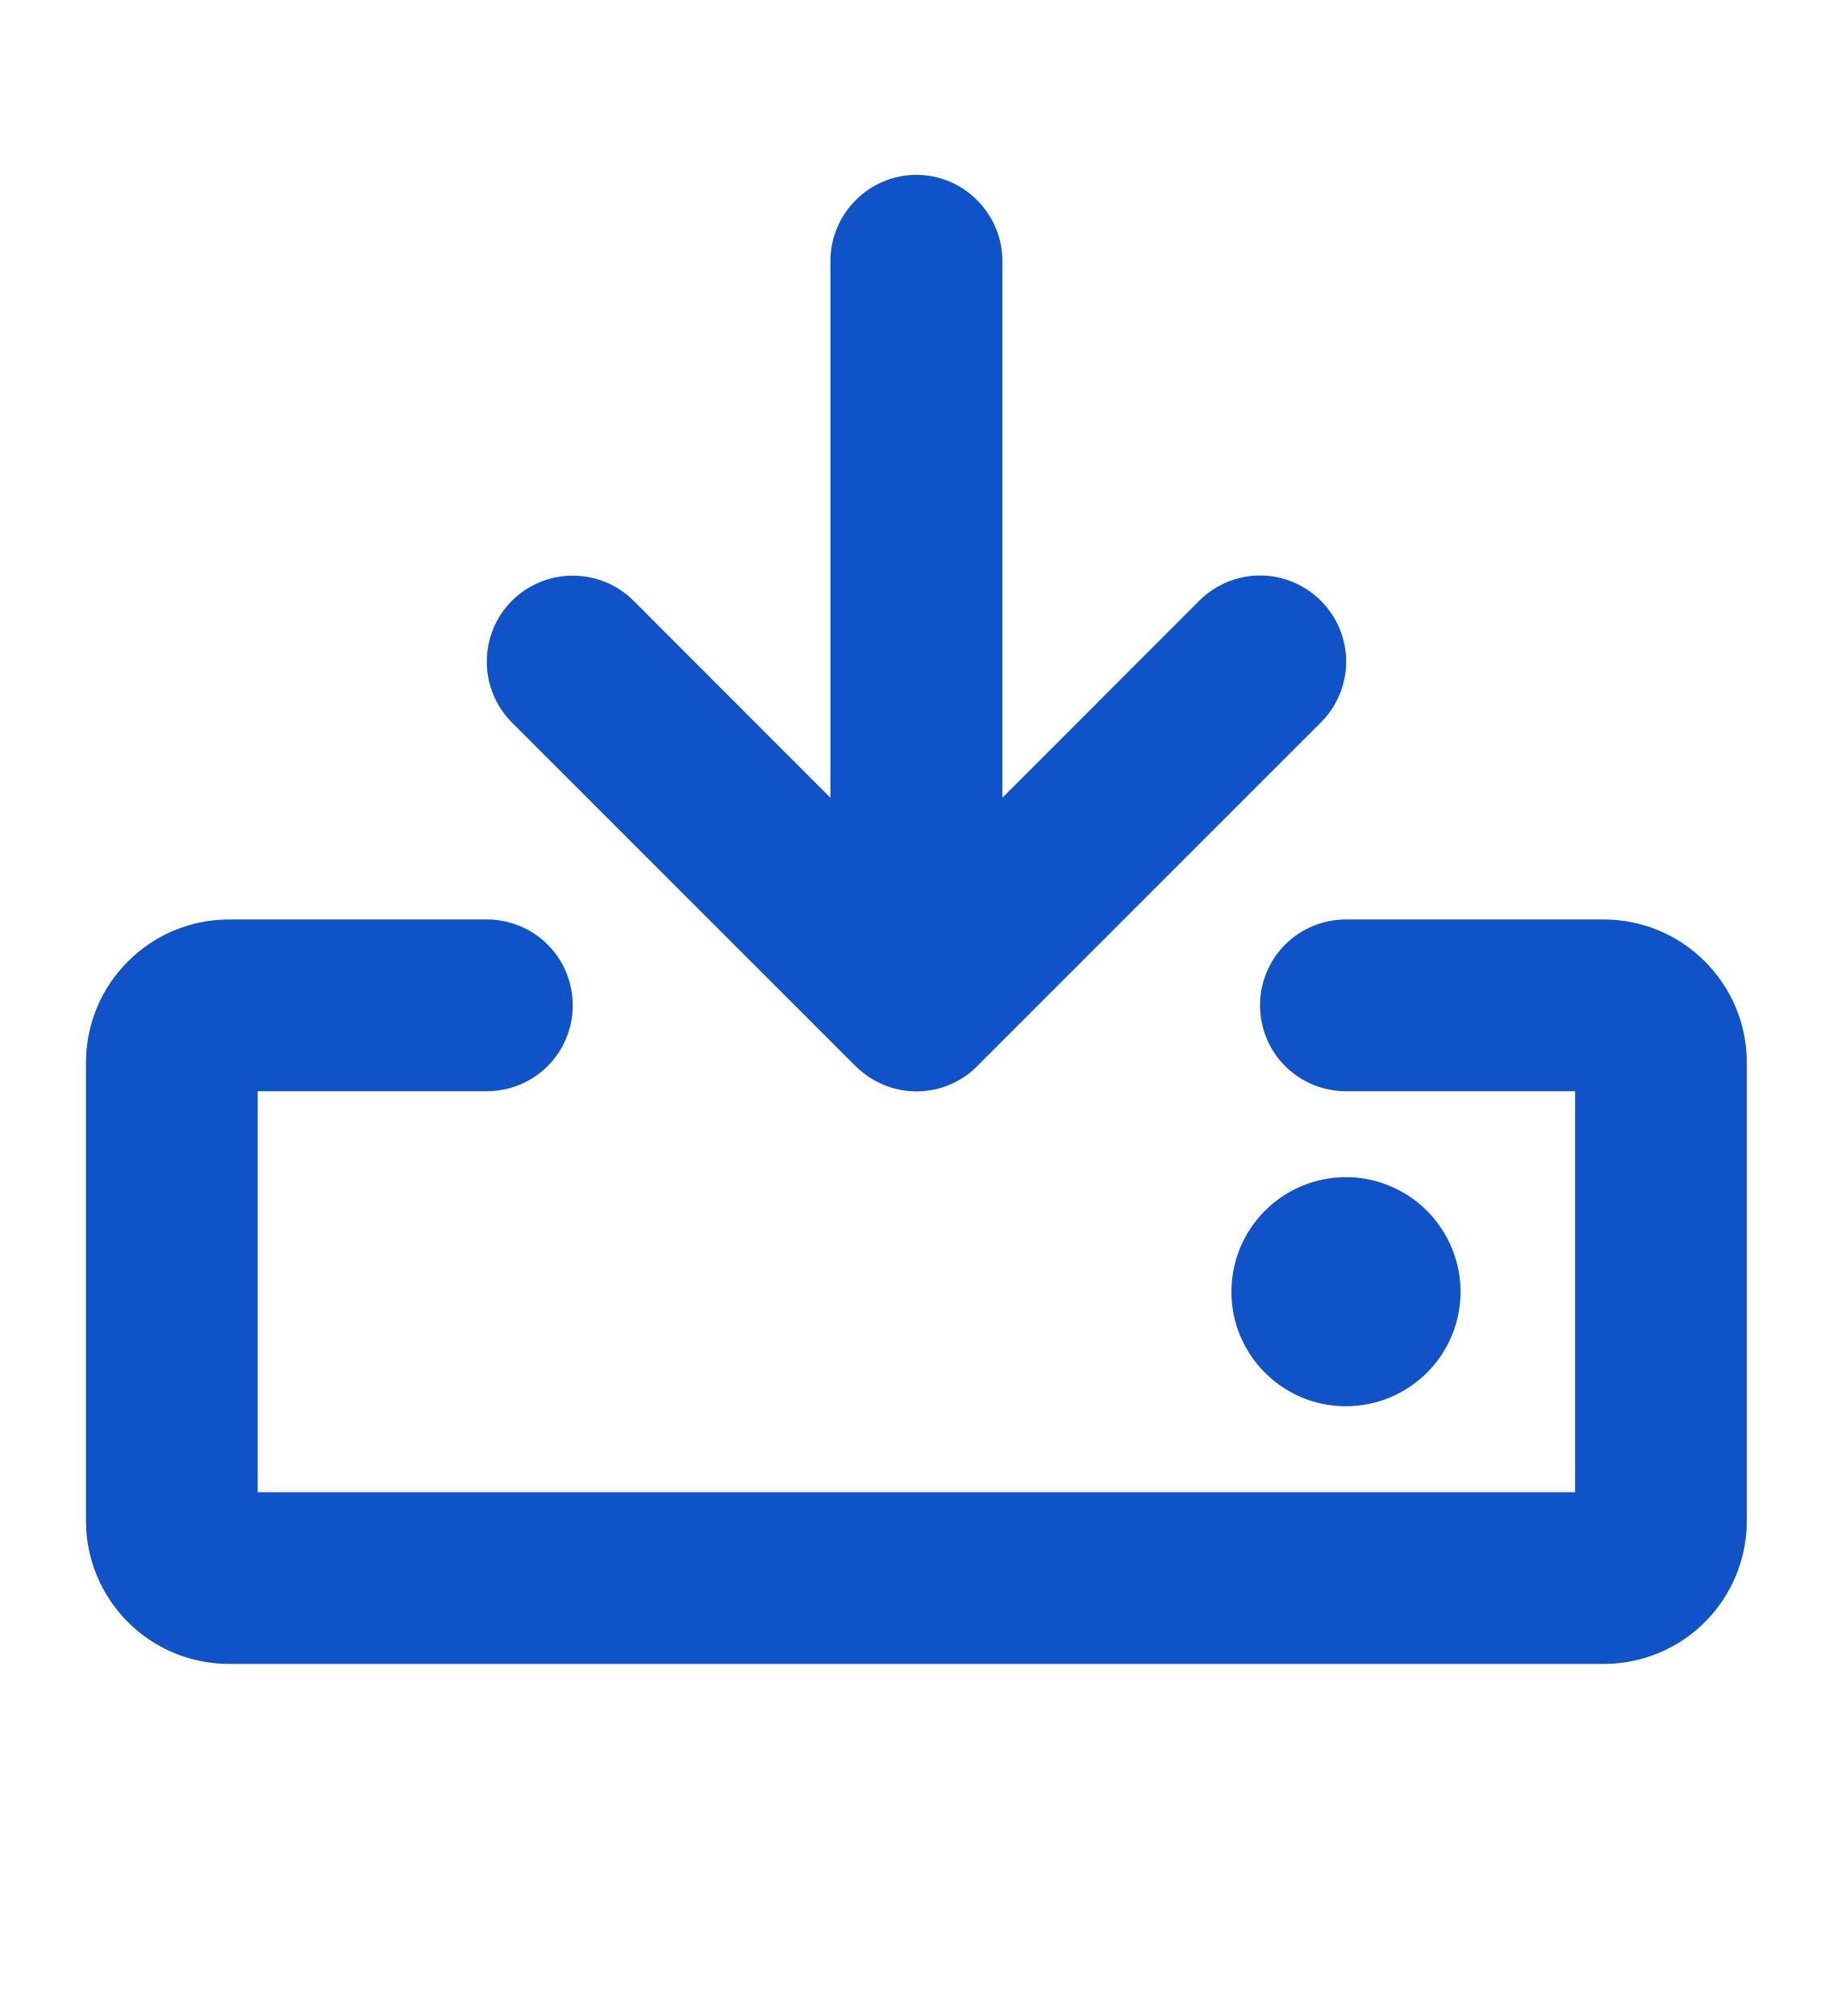
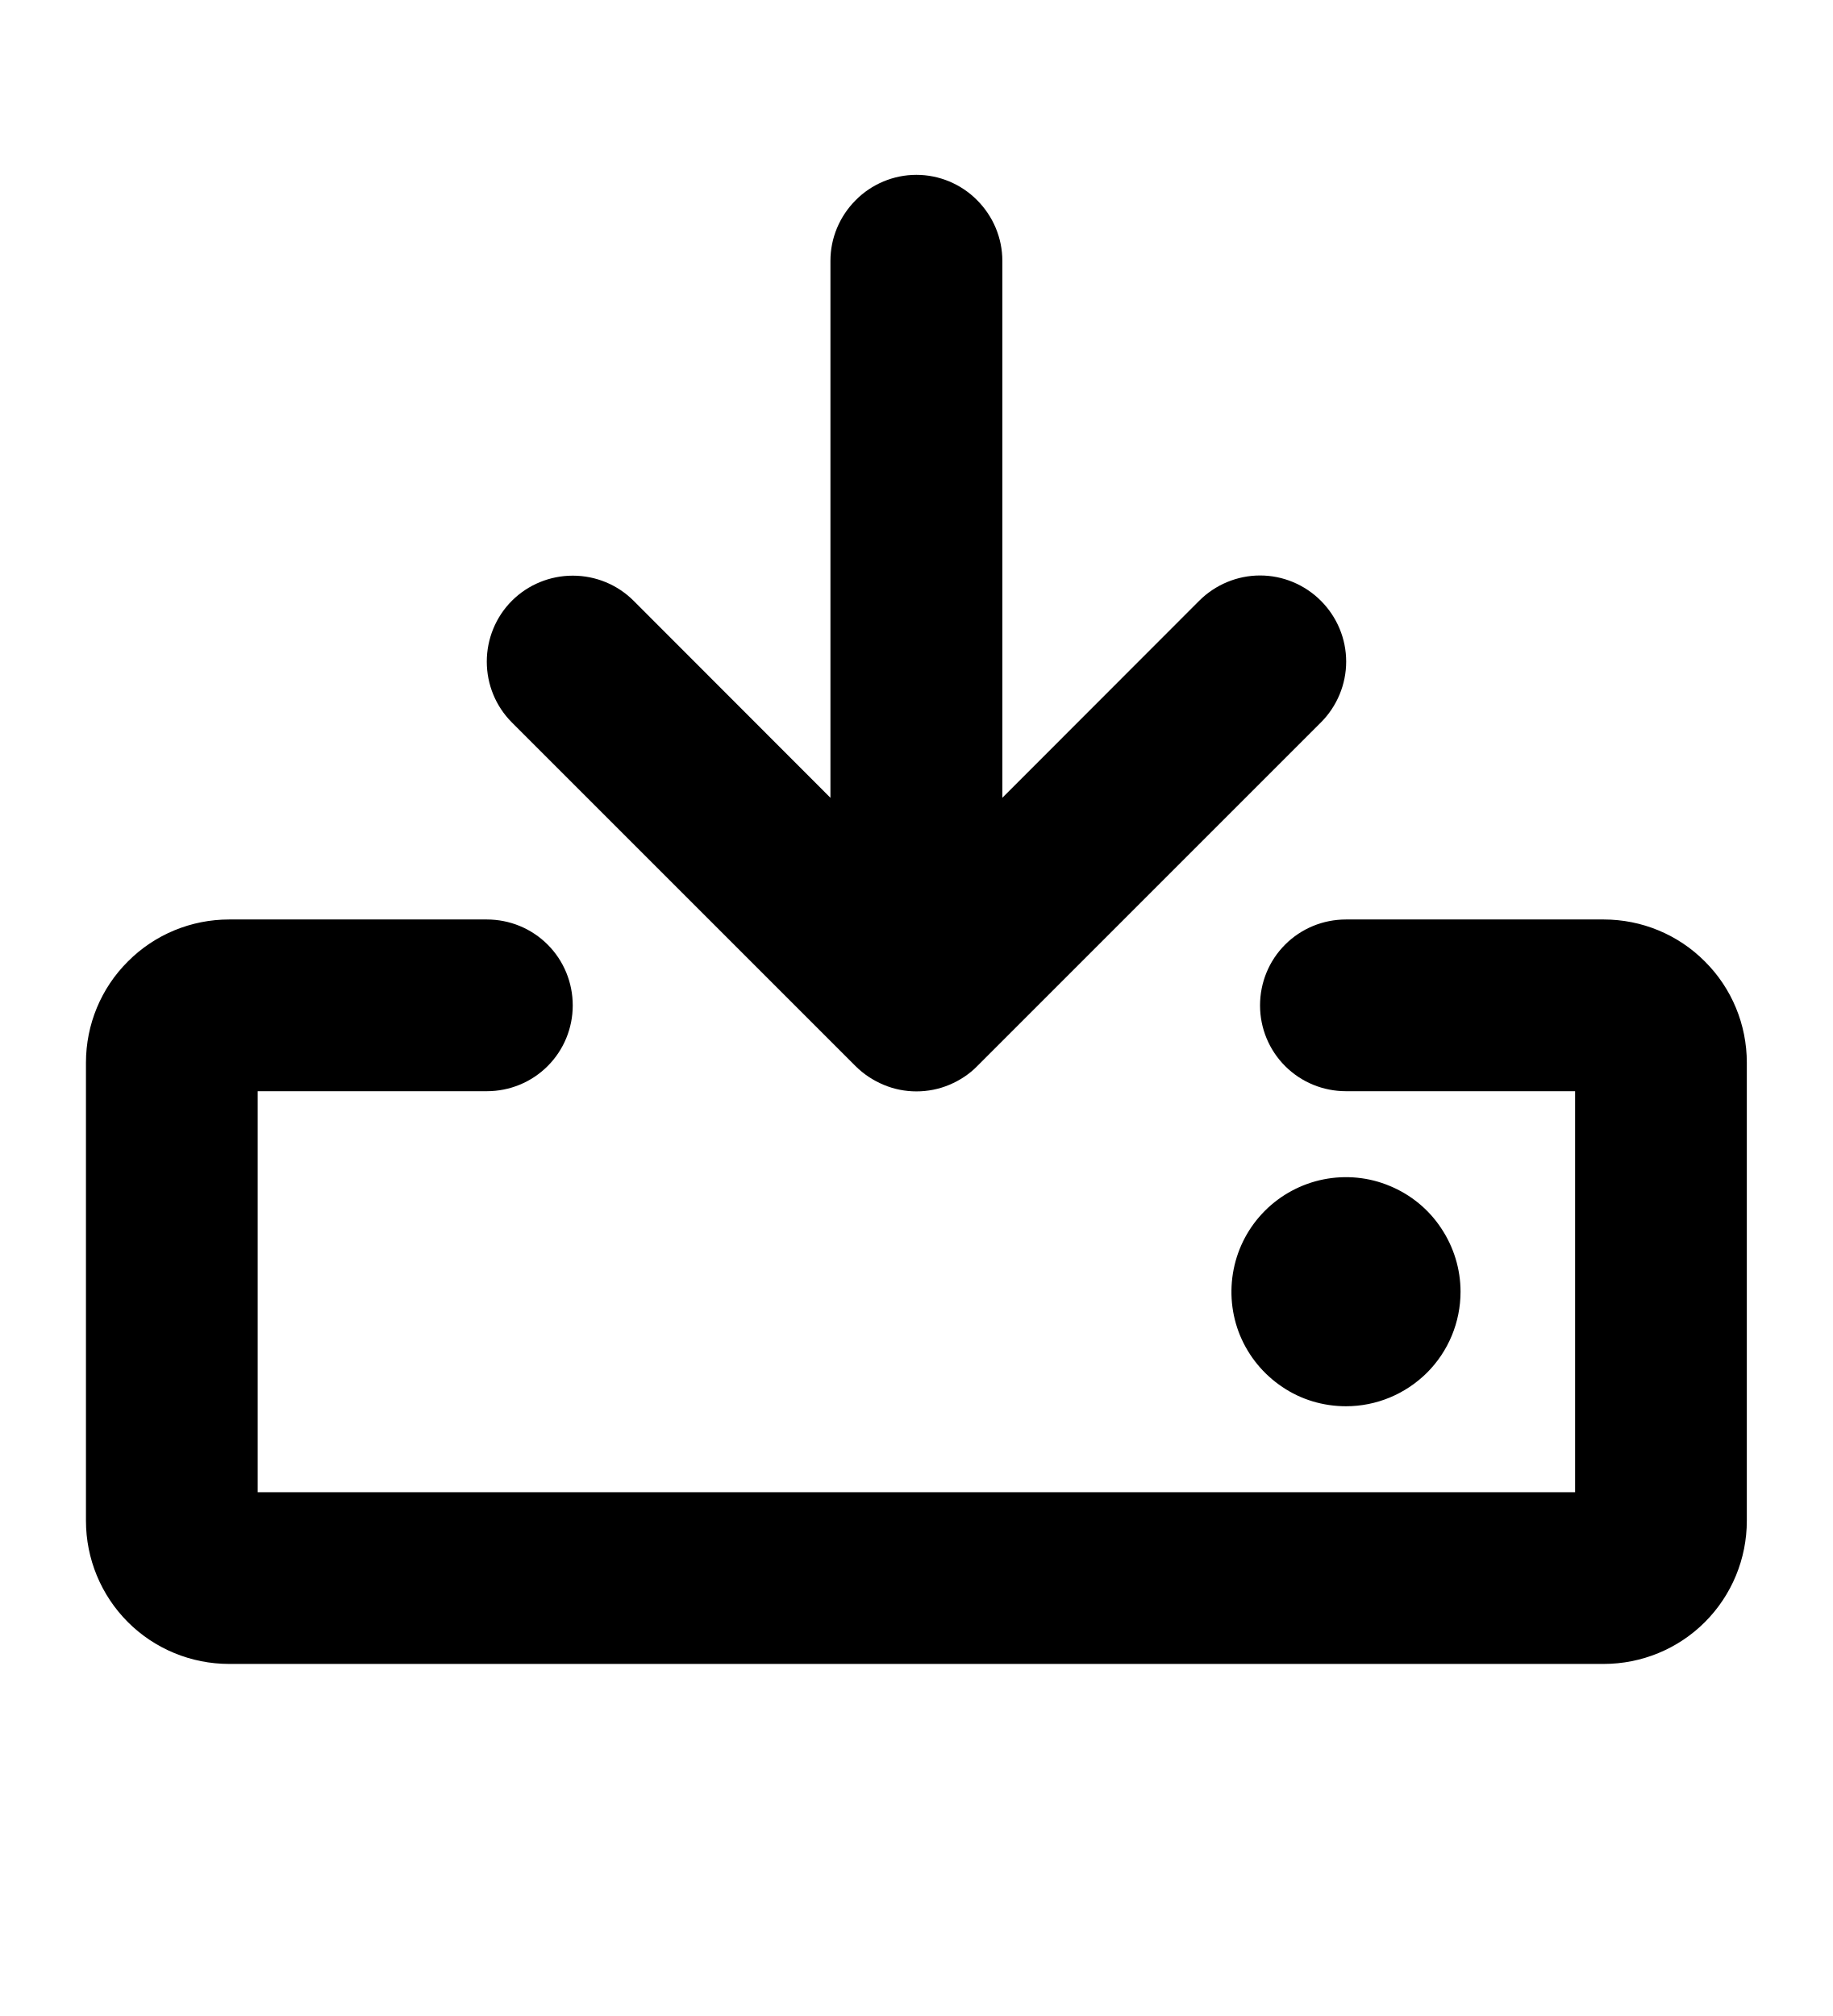
<svg xmlns="http://www.w3.org/2000/svg" width="10" height="11" viewBox="0 0 10 11" fill="none">
  <g clip-path="url(#clip0_142_7376)">
-     <path d="M2.793 3.942C2.705 3.854 2.656 3.735 2.656 3.61C2.656 3.486 2.705 3.366 2.793 3.278C2.881 3.19 3.001 3.141 3.125 3.141C3.25 3.141 3.369 3.19 3.457 3.278L4.531 4.353V1.423C4.531 1.299 4.581 1.18 4.669 1.092C4.756 1.004 4.876 0.954 5 0.954C5.124 0.954 5.244 1.004 5.331 1.092C5.419 1.18 5.469 1.299 5.469 1.423V4.353L6.543 3.278C6.631 3.19 6.751 3.14 6.875 3.14C7 3.14 7.119 3.19 7.207 3.278C7.295 3.366 7.345 3.485 7.345 3.61C7.345 3.734 7.295 3.854 7.207 3.942L5.332 5.817C5.289 5.861 5.237 5.895 5.18 5.919C5.123 5.943 5.062 5.955 5 5.955C4.939 5.955 4.878 5.943 4.821 5.919C4.764 5.895 4.712 5.861 4.668 5.817L2.793 3.942ZM8.75 5.017H7.344C7.219 5.017 7.1 5.066 7.012 5.154C6.924 5.242 6.875 5.361 6.875 5.486C6.875 5.61 6.924 5.729 7.012 5.817C7.1 5.905 7.219 5.954 7.344 5.954H8.594V8.142H1.406V5.954H2.656C2.781 5.954 2.9 5.905 2.988 5.817C3.076 5.729 3.125 5.61 3.125 5.486C3.125 5.361 3.076 5.242 2.988 5.154C2.9 5.066 2.781 5.017 2.656 5.017H1.25C1.043 5.017 0.844 5.099 0.698 5.246C0.551 5.392 0.469 5.591 0.469 5.798V8.298C0.469 8.505 0.551 8.704 0.698 8.851C0.844 8.997 1.043 9.079 1.25 9.079H8.75C8.957 9.079 9.156 8.997 9.302 8.851C9.449 8.704 9.531 8.505 9.531 8.298V5.798C9.531 5.591 9.449 5.392 9.302 5.246C9.156 5.099 8.957 5.017 8.75 5.017ZM7.969 7.048C7.969 6.925 7.932 6.804 7.863 6.701C7.795 6.598 7.697 6.518 7.583 6.471C7.469 6.423 7.343 6.411 7.222 6.435C7.101 6.459 6.989 6.519 6.902 6.606C6.814 6.694 6.755 6.805 6.731 6.926C6.707 7.048 6.719 7.173 6.766 7.287C6.814 7.402 6.894 7.499 6.997 7.568C7.099 7.637 7.22 7.673 7.344 7.673C7.51 7.673 7.668 7.607 7.786 7.49C7.903 7.373 7.969 7.214 7.969 7.048Z" fill="#1053C8" />
+     <path d="M2.793 3.942C2.705 3.854 2.656 3.735 2.656 3.61C2.656 3.486 2.705 3.366 2.793 3.278C2.881 3.19 3.001 3.141 3.125 3.141C3.25 3.141 3.369 3.19 3.457 3.278L4.531 4.353V1.423C4.531 1.299 4.581 1.18 4.669 1.092C4.756 1.004 4.876 0.954 5 0.954C5.124 0.954 5.244 1.004 5.331 1.092C5.419 1.18 5.469 1.299 5.469 1.423V4.353L6.543 3.278C6.631 3.19 6.751 3.14 6.875 3.14C7 3.14 7.119 3.19 7.207 3.278C7.295 3.366 7.345 3.485 7.345 3.61C7.345 3.734 7.295 3.854 7.207 3.942L5.332 5.817C5.289 5.861 5.237 5.895 5.18 5.919C5.123 5.943 5.062 5.955 5 5.955C4.939 5.955 4.878 5.943 4.821 5.919C4.764 5.895 4.712 5.861 4.668 5.817L2.793 3.942ZM8.75 5.017H7.344C7.219 5.017 7.1 5.066 7.012 5.154C6.924 5.242 6.875 5.361 6.875 5.486C6.875 5.61 6.924 5.729 7.012 5.817C7.1 5.905 7.219 5.954 7.344 5.954H8.594V8.142H1.406V5.954H2.656C2.781 5.954 2.9 5.905 2.988 5.817C3.076 5.729 3.125 5.61 3.125 5.486C3.125 5.361 3.076 5.242 2.988 5.154C2.9 5.066 2.781 5.017 2.656 5.017H1.25C1.043 5.017 0.844 5.099 0.698 5.246C0.551 5.392 0.469 5.591 0.469 5.798V8.298C0.469 8.505 0.551 8.704 0.698 8.851C0.844 8.997 1.043 9.079 1.25 9.079H8.75C8.957 9.079 9.156 8.997 9.302 8.851C9.449 8.704 9.531 8.505 9.531 8.298V5.798C9.531 5.591 9.449 5.392 9.302 5.246C9.156 5.099 8.957 5.017 8.75 5.017ZM7.969 7.048C7.969 6.925 7.932 6.804 7.863 6.701C7.795 6.598 7.697 6.518 7.583 6.471C7.469 6.423 7.343 6.411 7.222 6.435C7.101 6.459 6.989 6.519 6.902 6.606C6.814 6.694 6.755 6.805 6.731 6.926C6.707 7.048 6.719 7.173 6.766 7.287C6.814 7.402 6.894 7.499 6.997 7.568C7.099 7.637 7.22 7.673 7.344 7.673C7.51 7.673 7.668 7.607 7.786 7.49C7.903 7.373 7.969 7.214 7.969 7.048Z" fill="currentColor" />
  </g>
  <defs>
    <clipPath id="clip0_142_7376">
      <rect width="10" height="10" fill="CurrentColor" transform="translate(0 0.485718)" />
    </clipPath>
  </defs>
</svg>
